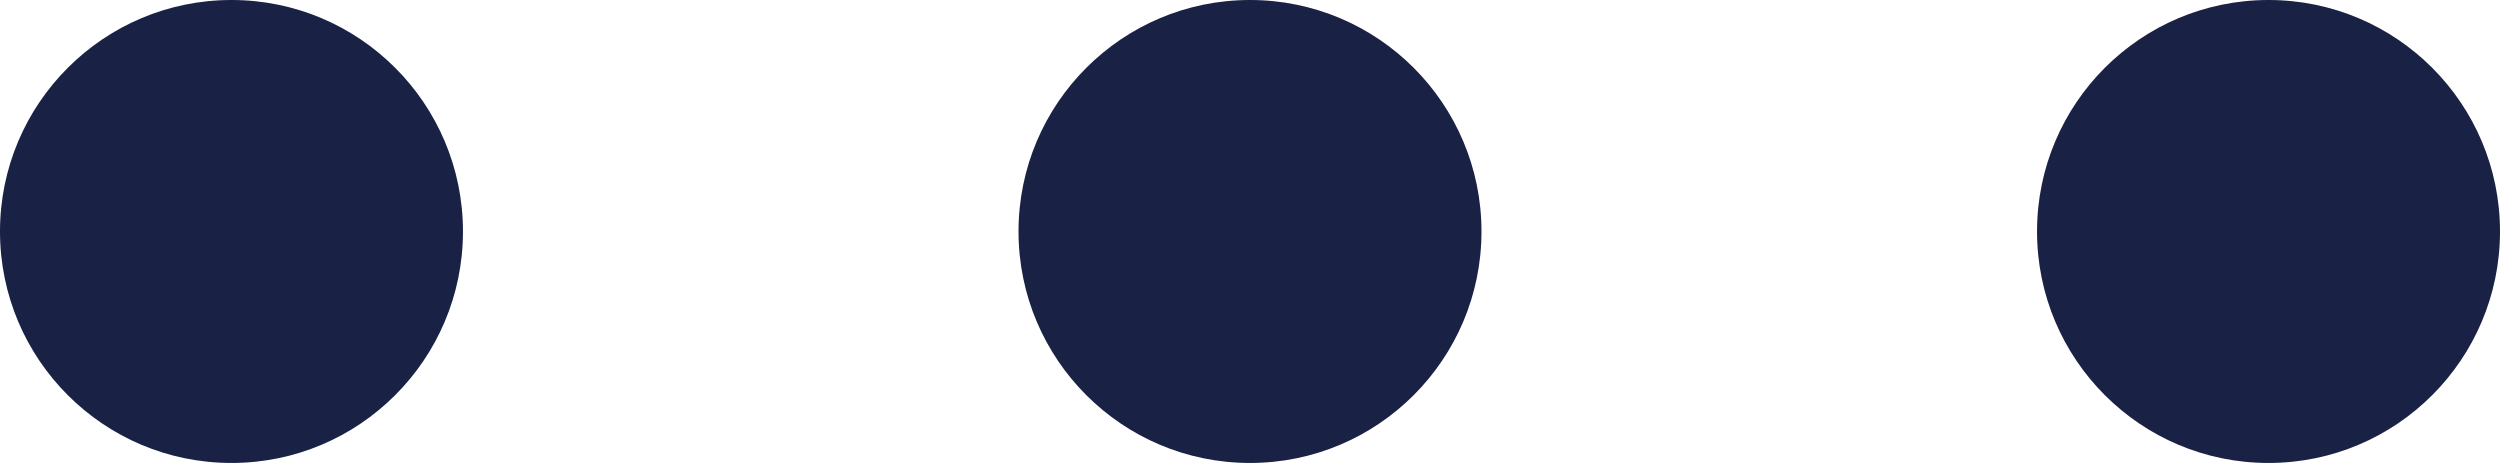
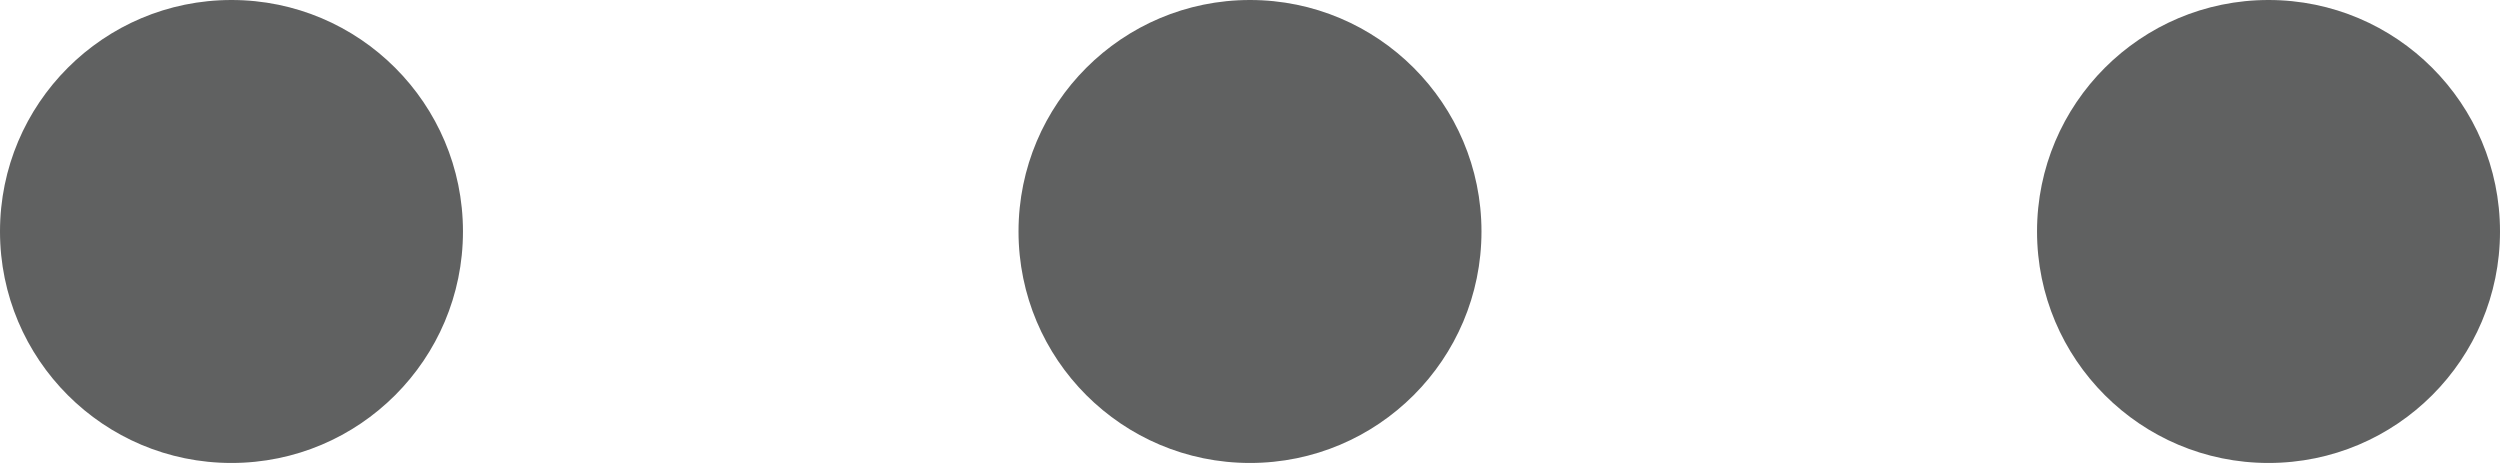
<svg xmlns="http://www.w3.org/2000/svg" version="1.1" id="Layer_1" x="0px" y="0px" viewBox="0 0 27 5" style="enable-background:new 0 0 27 5;" xml:space="preserve">
  <style type="text/css">
- .st0{fill:#192144;}
+ 	.st0{fill:#606161;}
</style>
  <circle class="st0" cx="2.5" cy="2.5" r="2.5" />
  <circle class="st0" cx="13.5" cy="2.5" r="2.5" />
  <circle class="st0" cx="24.5" cy="2.5" r="2.5" />
</svg>
